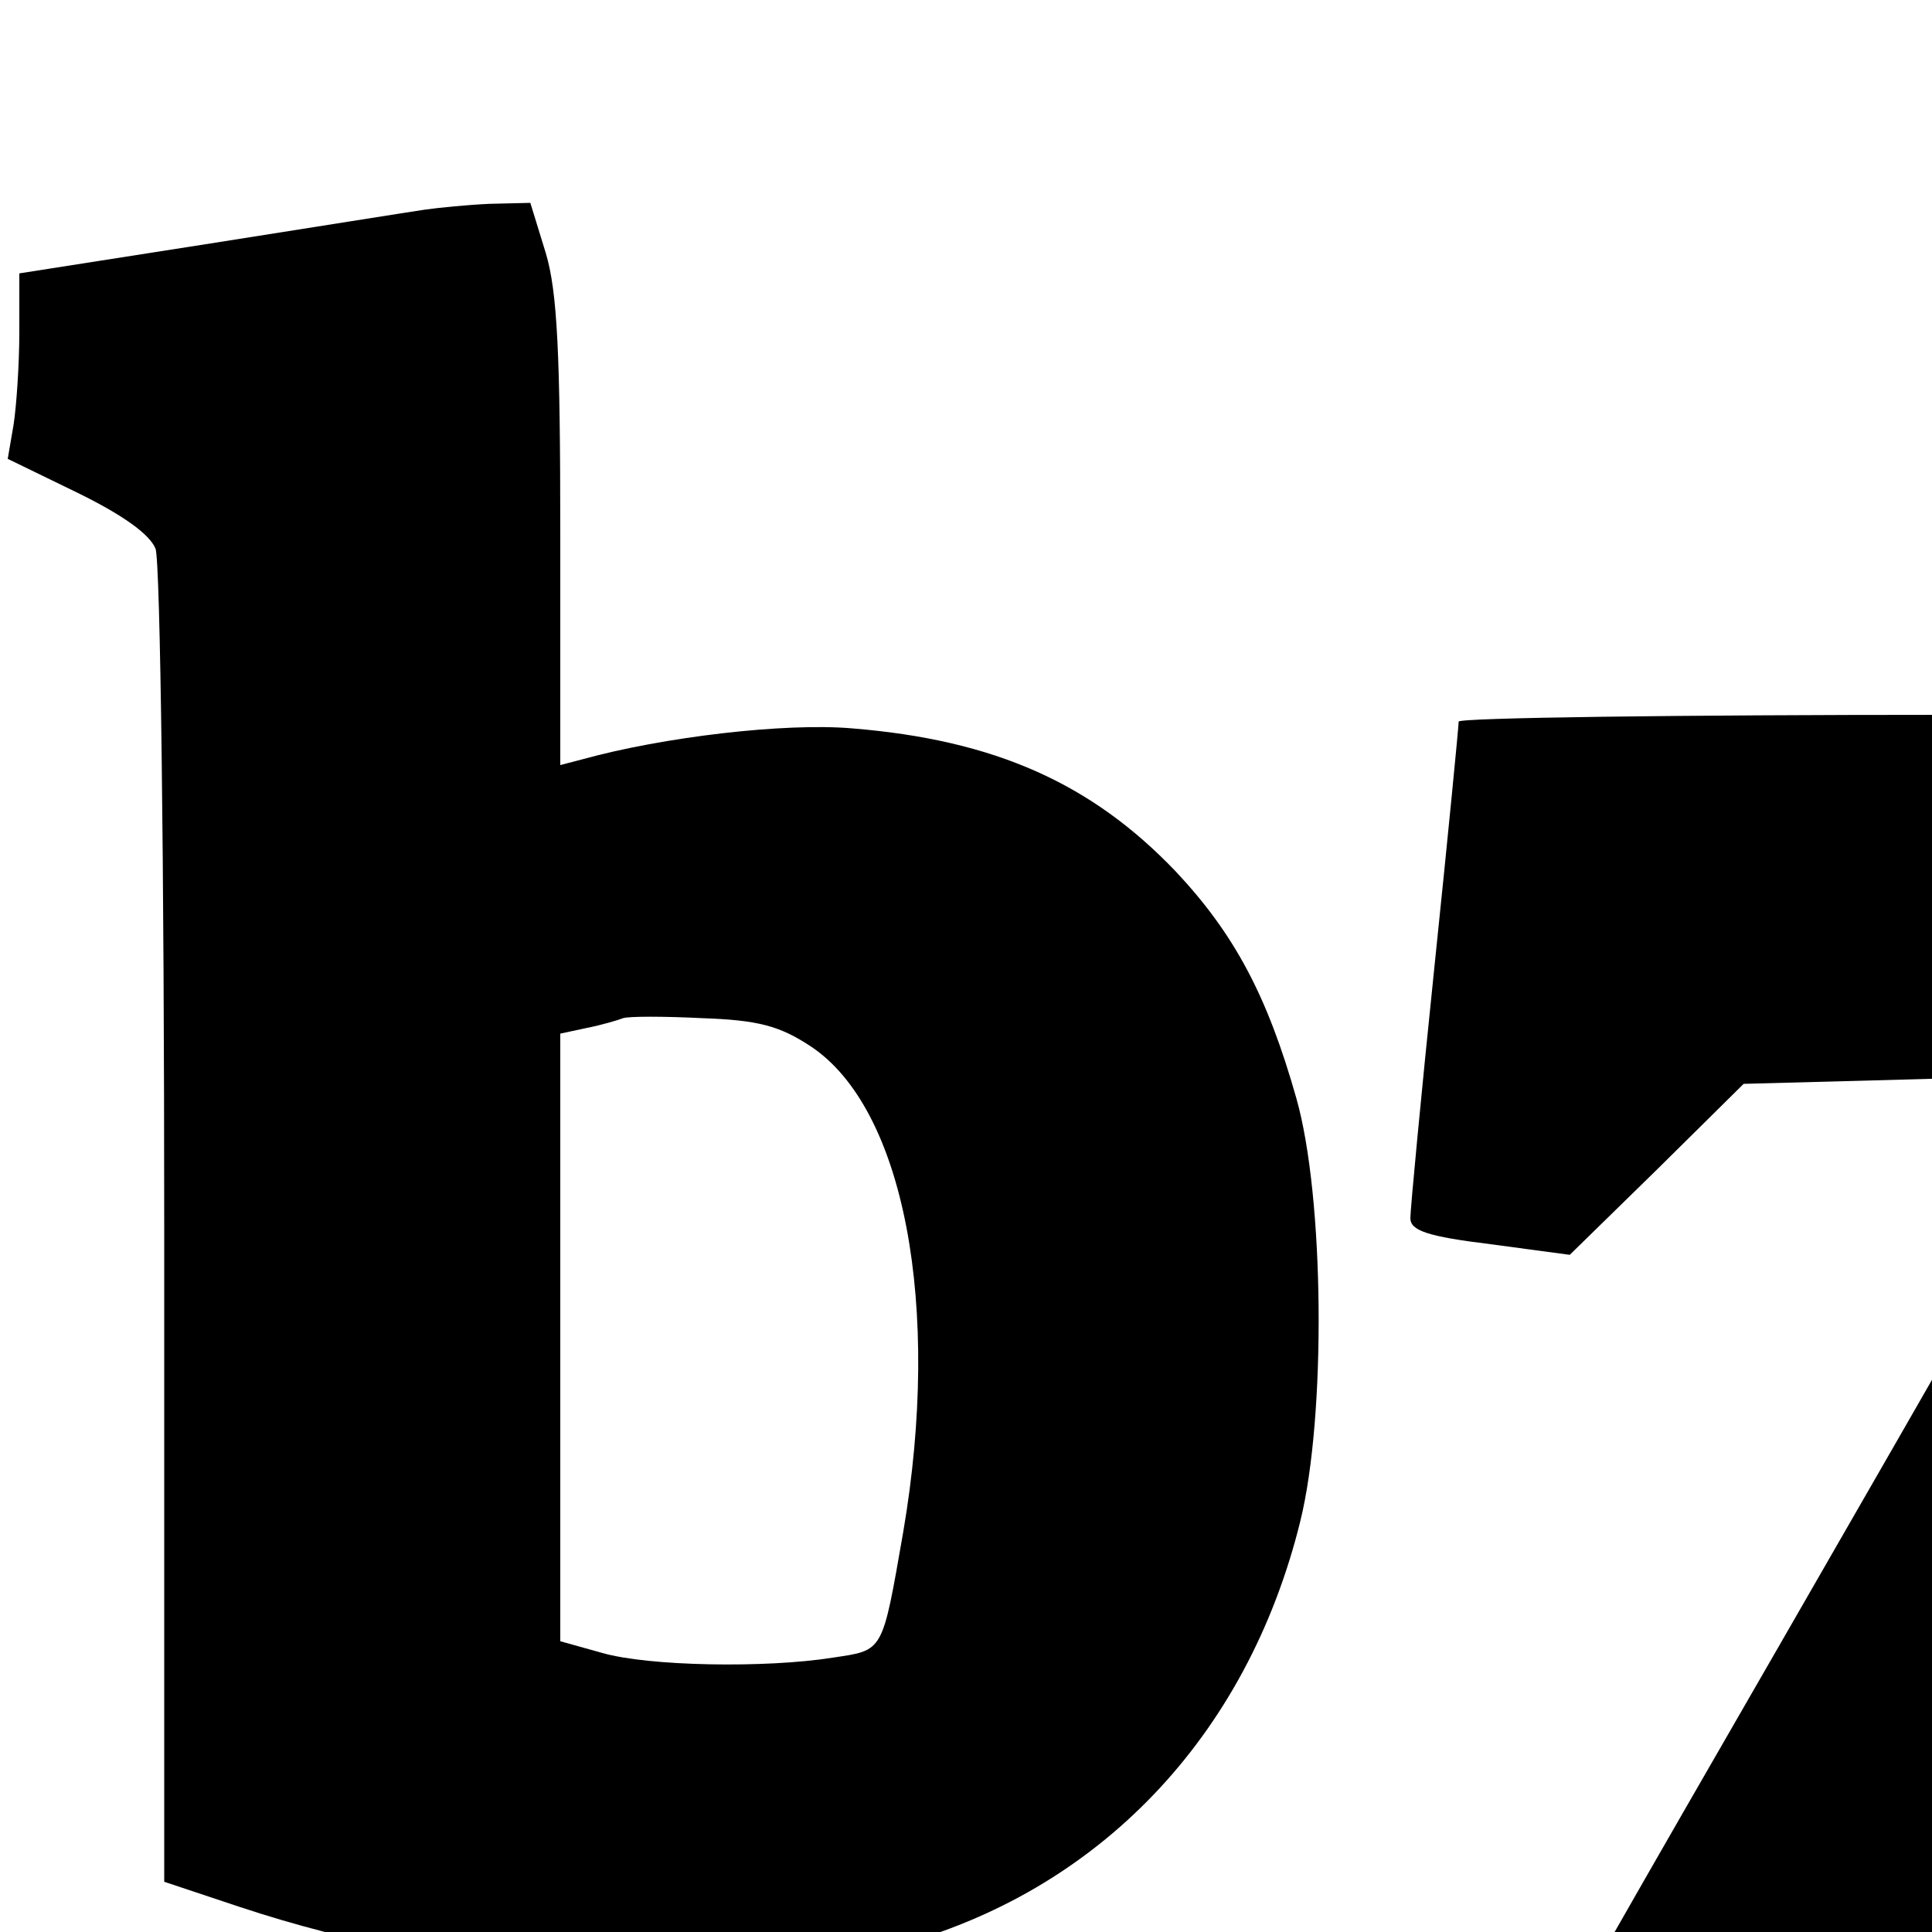
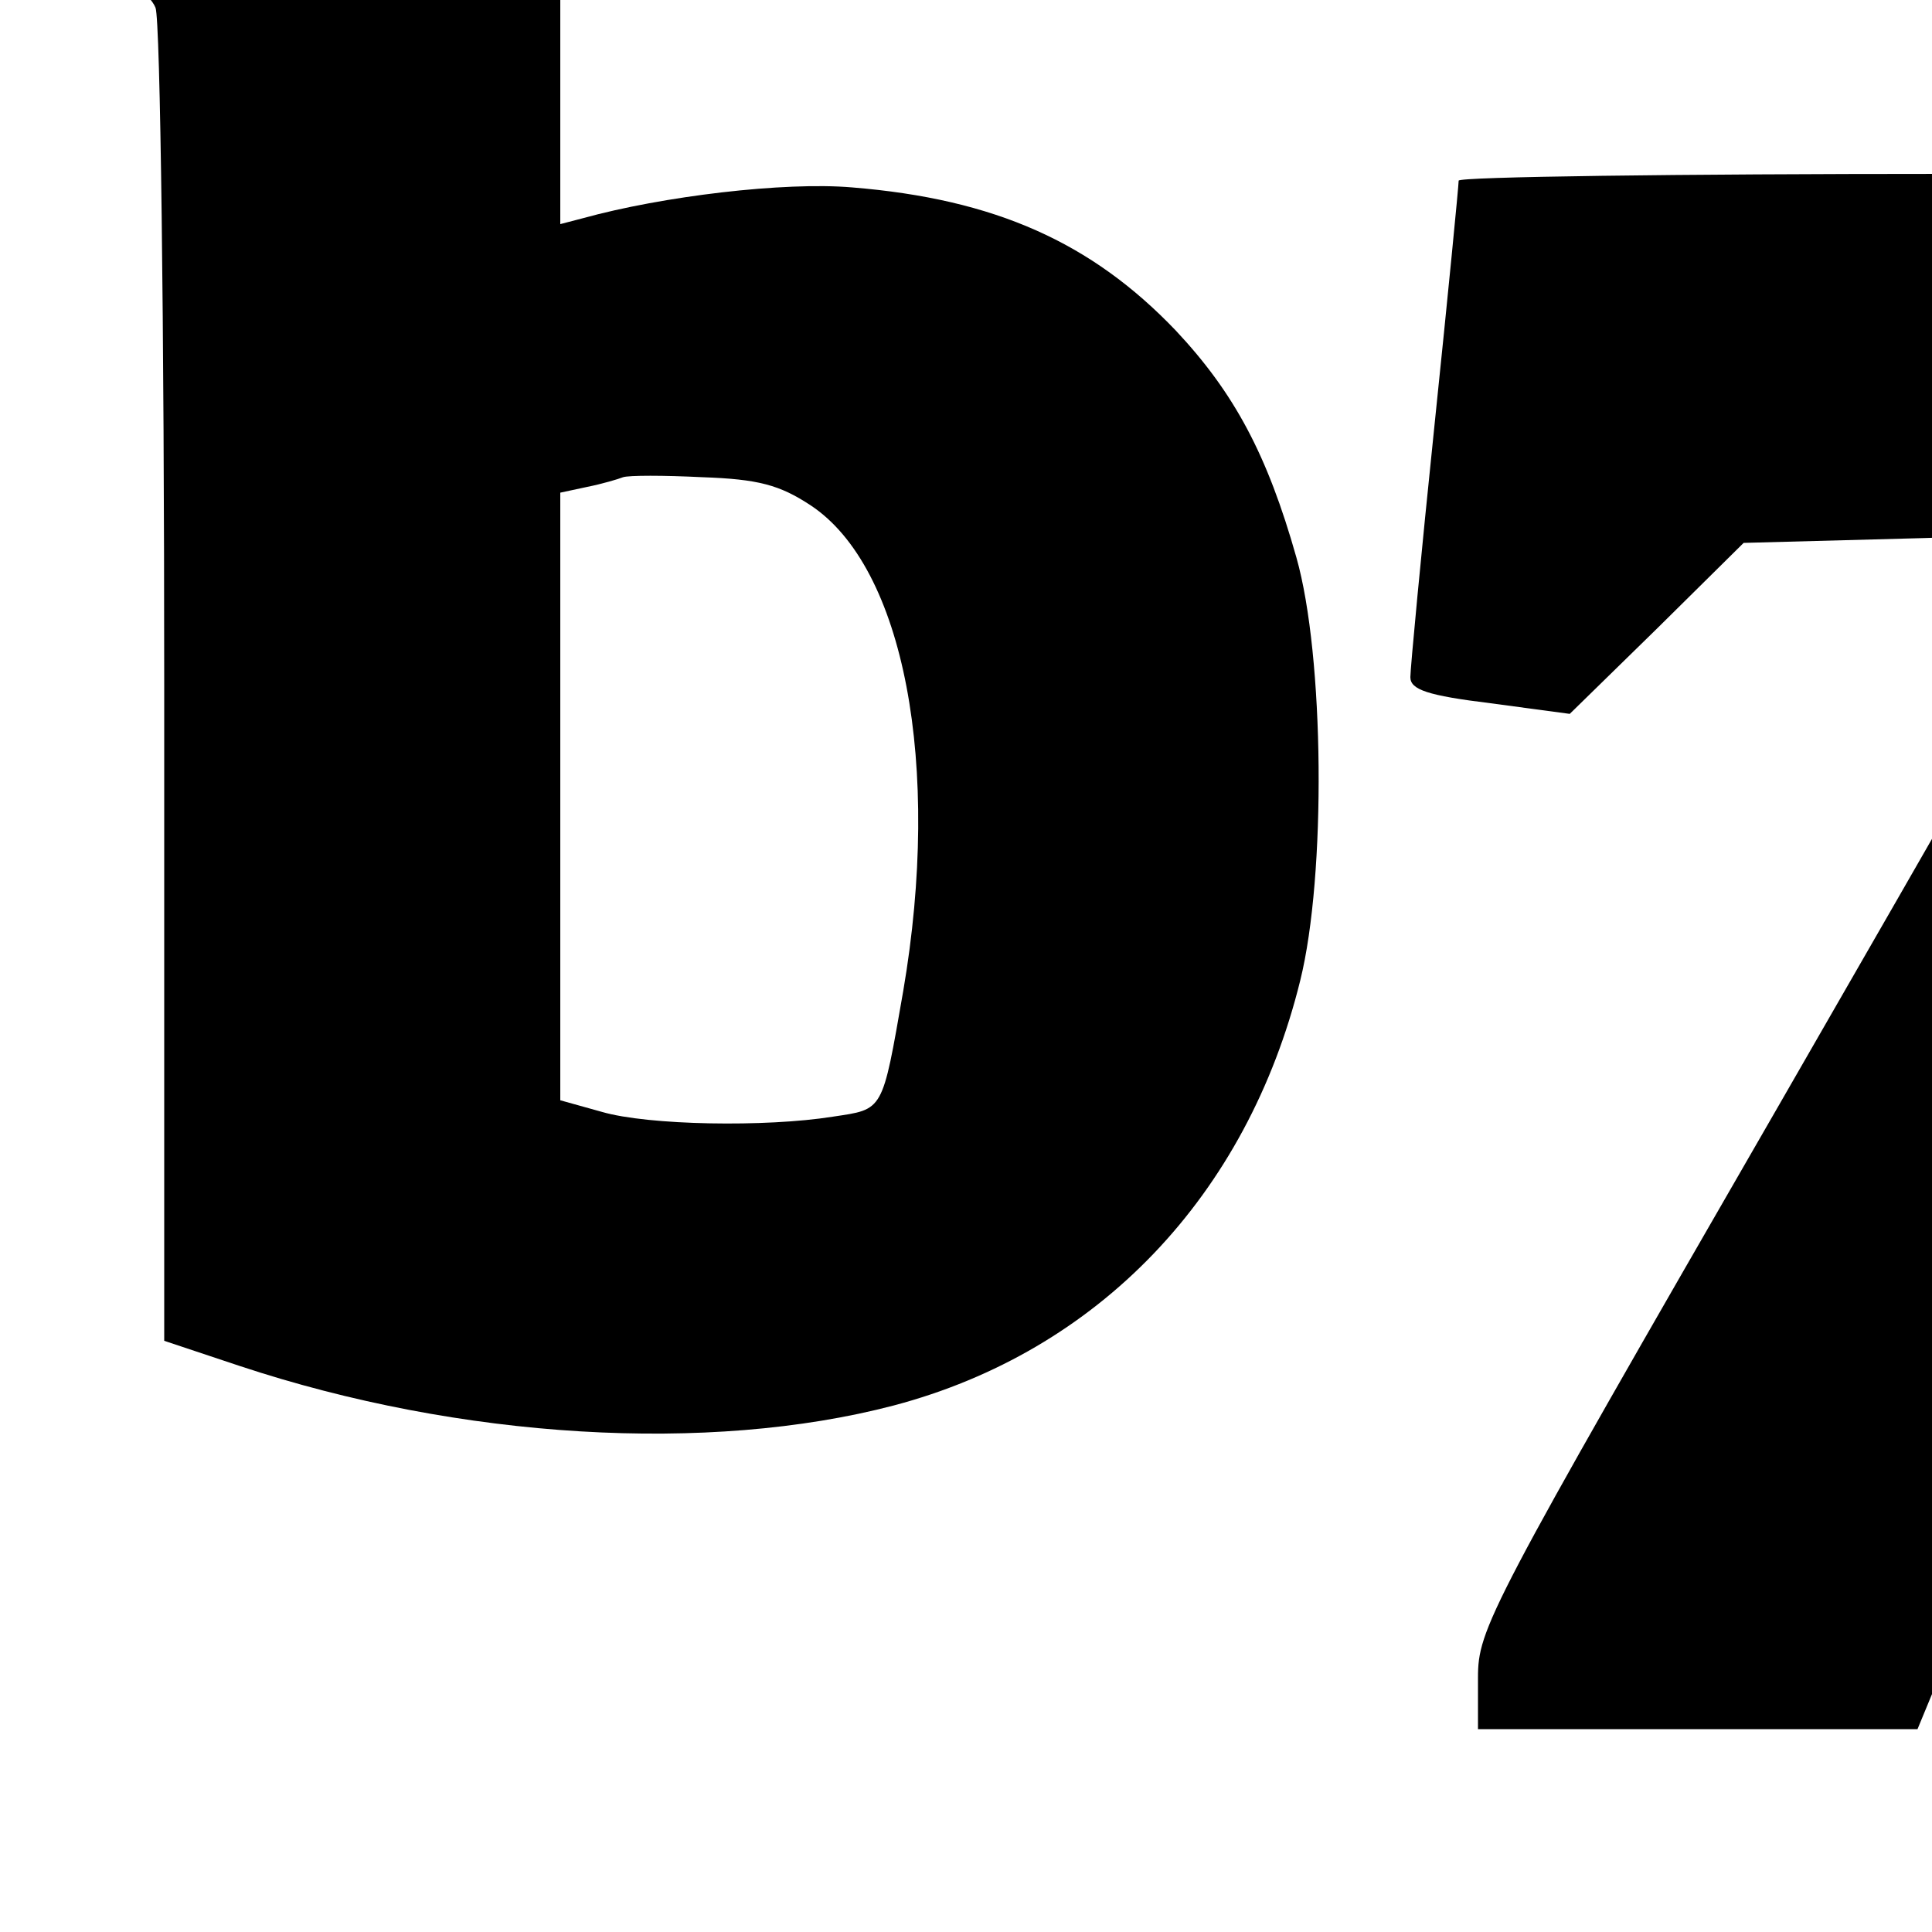
- <svg xmlns="http://www.w3.org/2000/svg" version="1.0" width="256pt" height="256pt" viewBox="0 0 200 200" preserveAspectRatio="xMidYMid meet">
-   <g transform="translate(0,256) scale(0.1,-0.1)" fill="#000000" stroke="none">
+ <svg xmlns="http://www.w3.org/2000/svg" version="1.0" width="200pt" height="200pt" viewBox="0 0 200 200" preserveAspectRatio="xMidYMid meet">
+   <g transform="translate(0,200) scale(0.1,-0.1)" fill="#000000" stroke="none">
    <path d="M440 2343 c-14 -2 -114 -18 -222 -35 l-198 -31 0 -61 c0 -33 -3 -77 -6 -96 l-6 -35 72 -35 c47 -23 75 -43 81 -58 5 -13 9 -329 9 -702 l0 -678 78 -26 c229 -76 486 -91 677 -41 212 56 366 217 421 440 27 109 25 336 -4 438 -30 106 -64 170 -125 235 -87 91 -187 136 -335 148 -70 6 -196 -9 -279 -32 l-23 -6 0 239 c0 186 -3 251 -15 291 l-16 52 -42 -1 c-23 -1 -53 -4 -67 -6z m399 -866 c97 -64 136 -269 96 -503 -22 -126 -20 -122 -73 -130 -69 -11 -191 -9 -239 5 l-43 12 0 314 0 315 28 6 c15 3 32 8 37 10 6 2 42 2 82 0 58 -2 80 -8 112 -29z" />
    <path d="M1510 1813 c0 -5 -11 -118 -25 -253 -14 -135 -25 -252 -25 -261 0 -13 18 -19 83 -27 l82 -11 90 88 90 89 187 5 188 6 -14 -27 c-8 -15 -154 -270 -325 -567 -301 -522 -311 -541 -311 -592 l0 -53 228 0 227 0 284 687 283 686 -11 81 c-6 45 -14 98 -17 119 l-6 37 -504 0 c-277 0 -504 -3 -504 -7z" />
  </g>
</svg>
